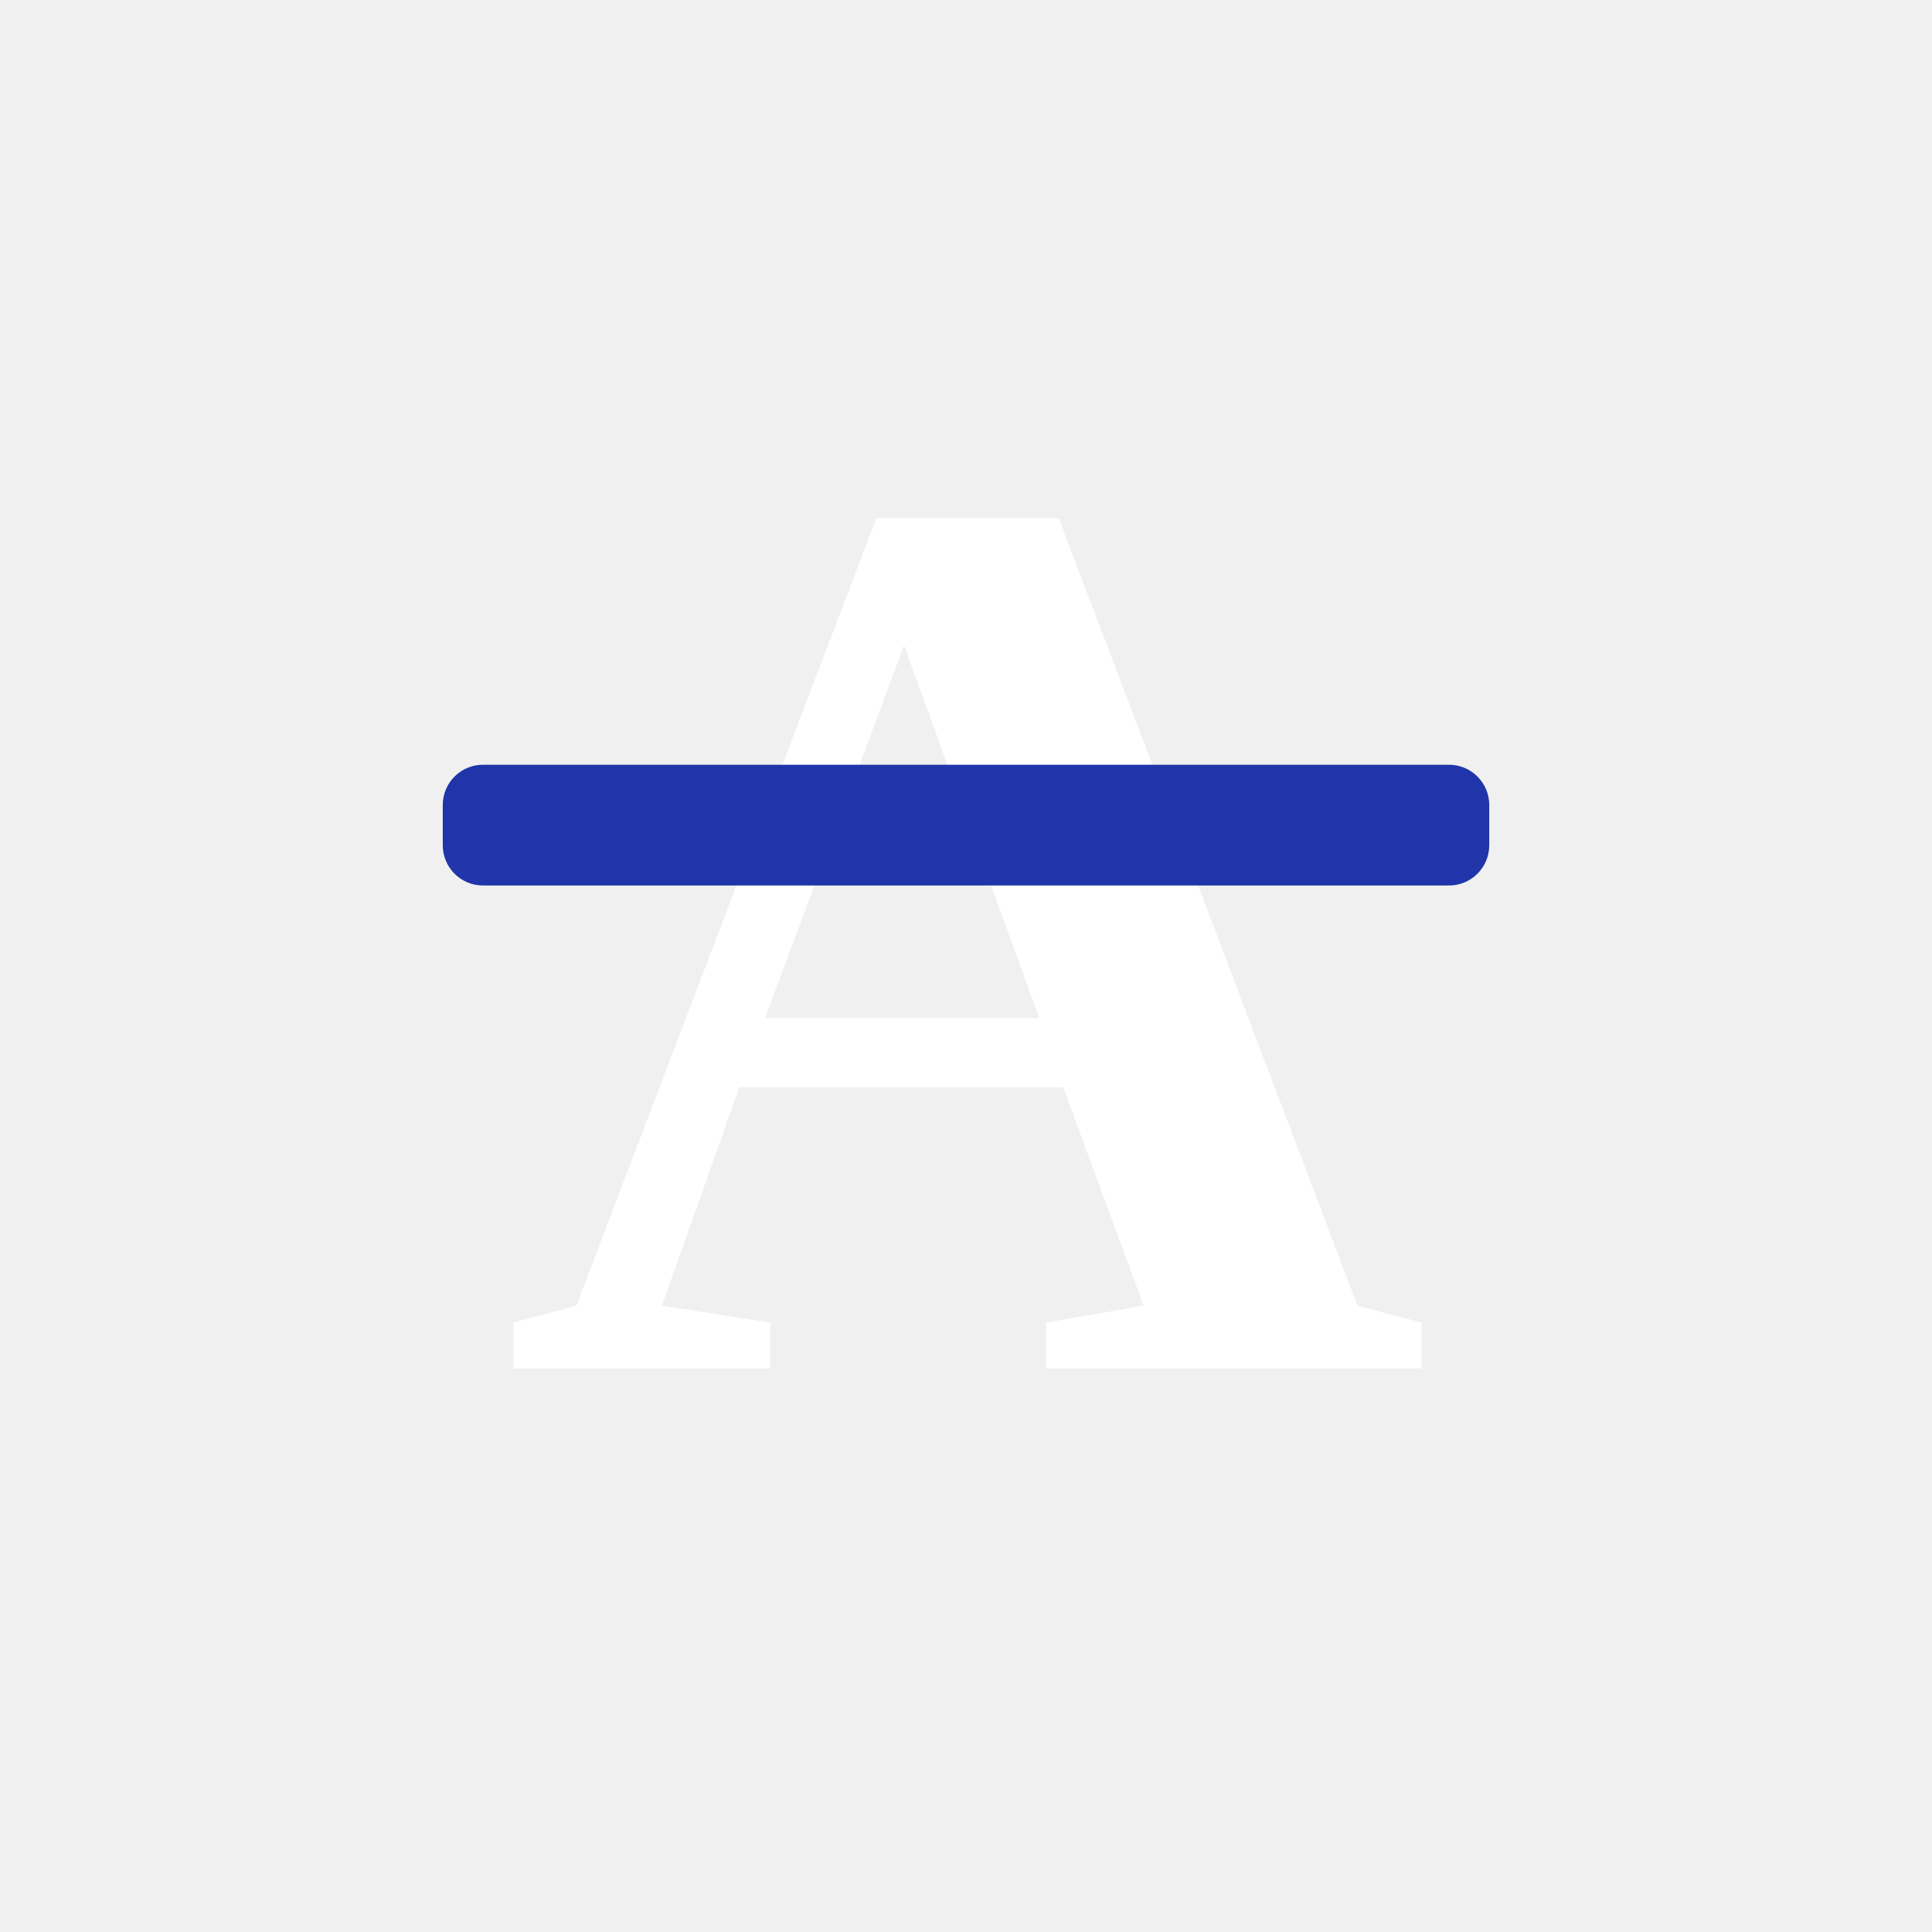
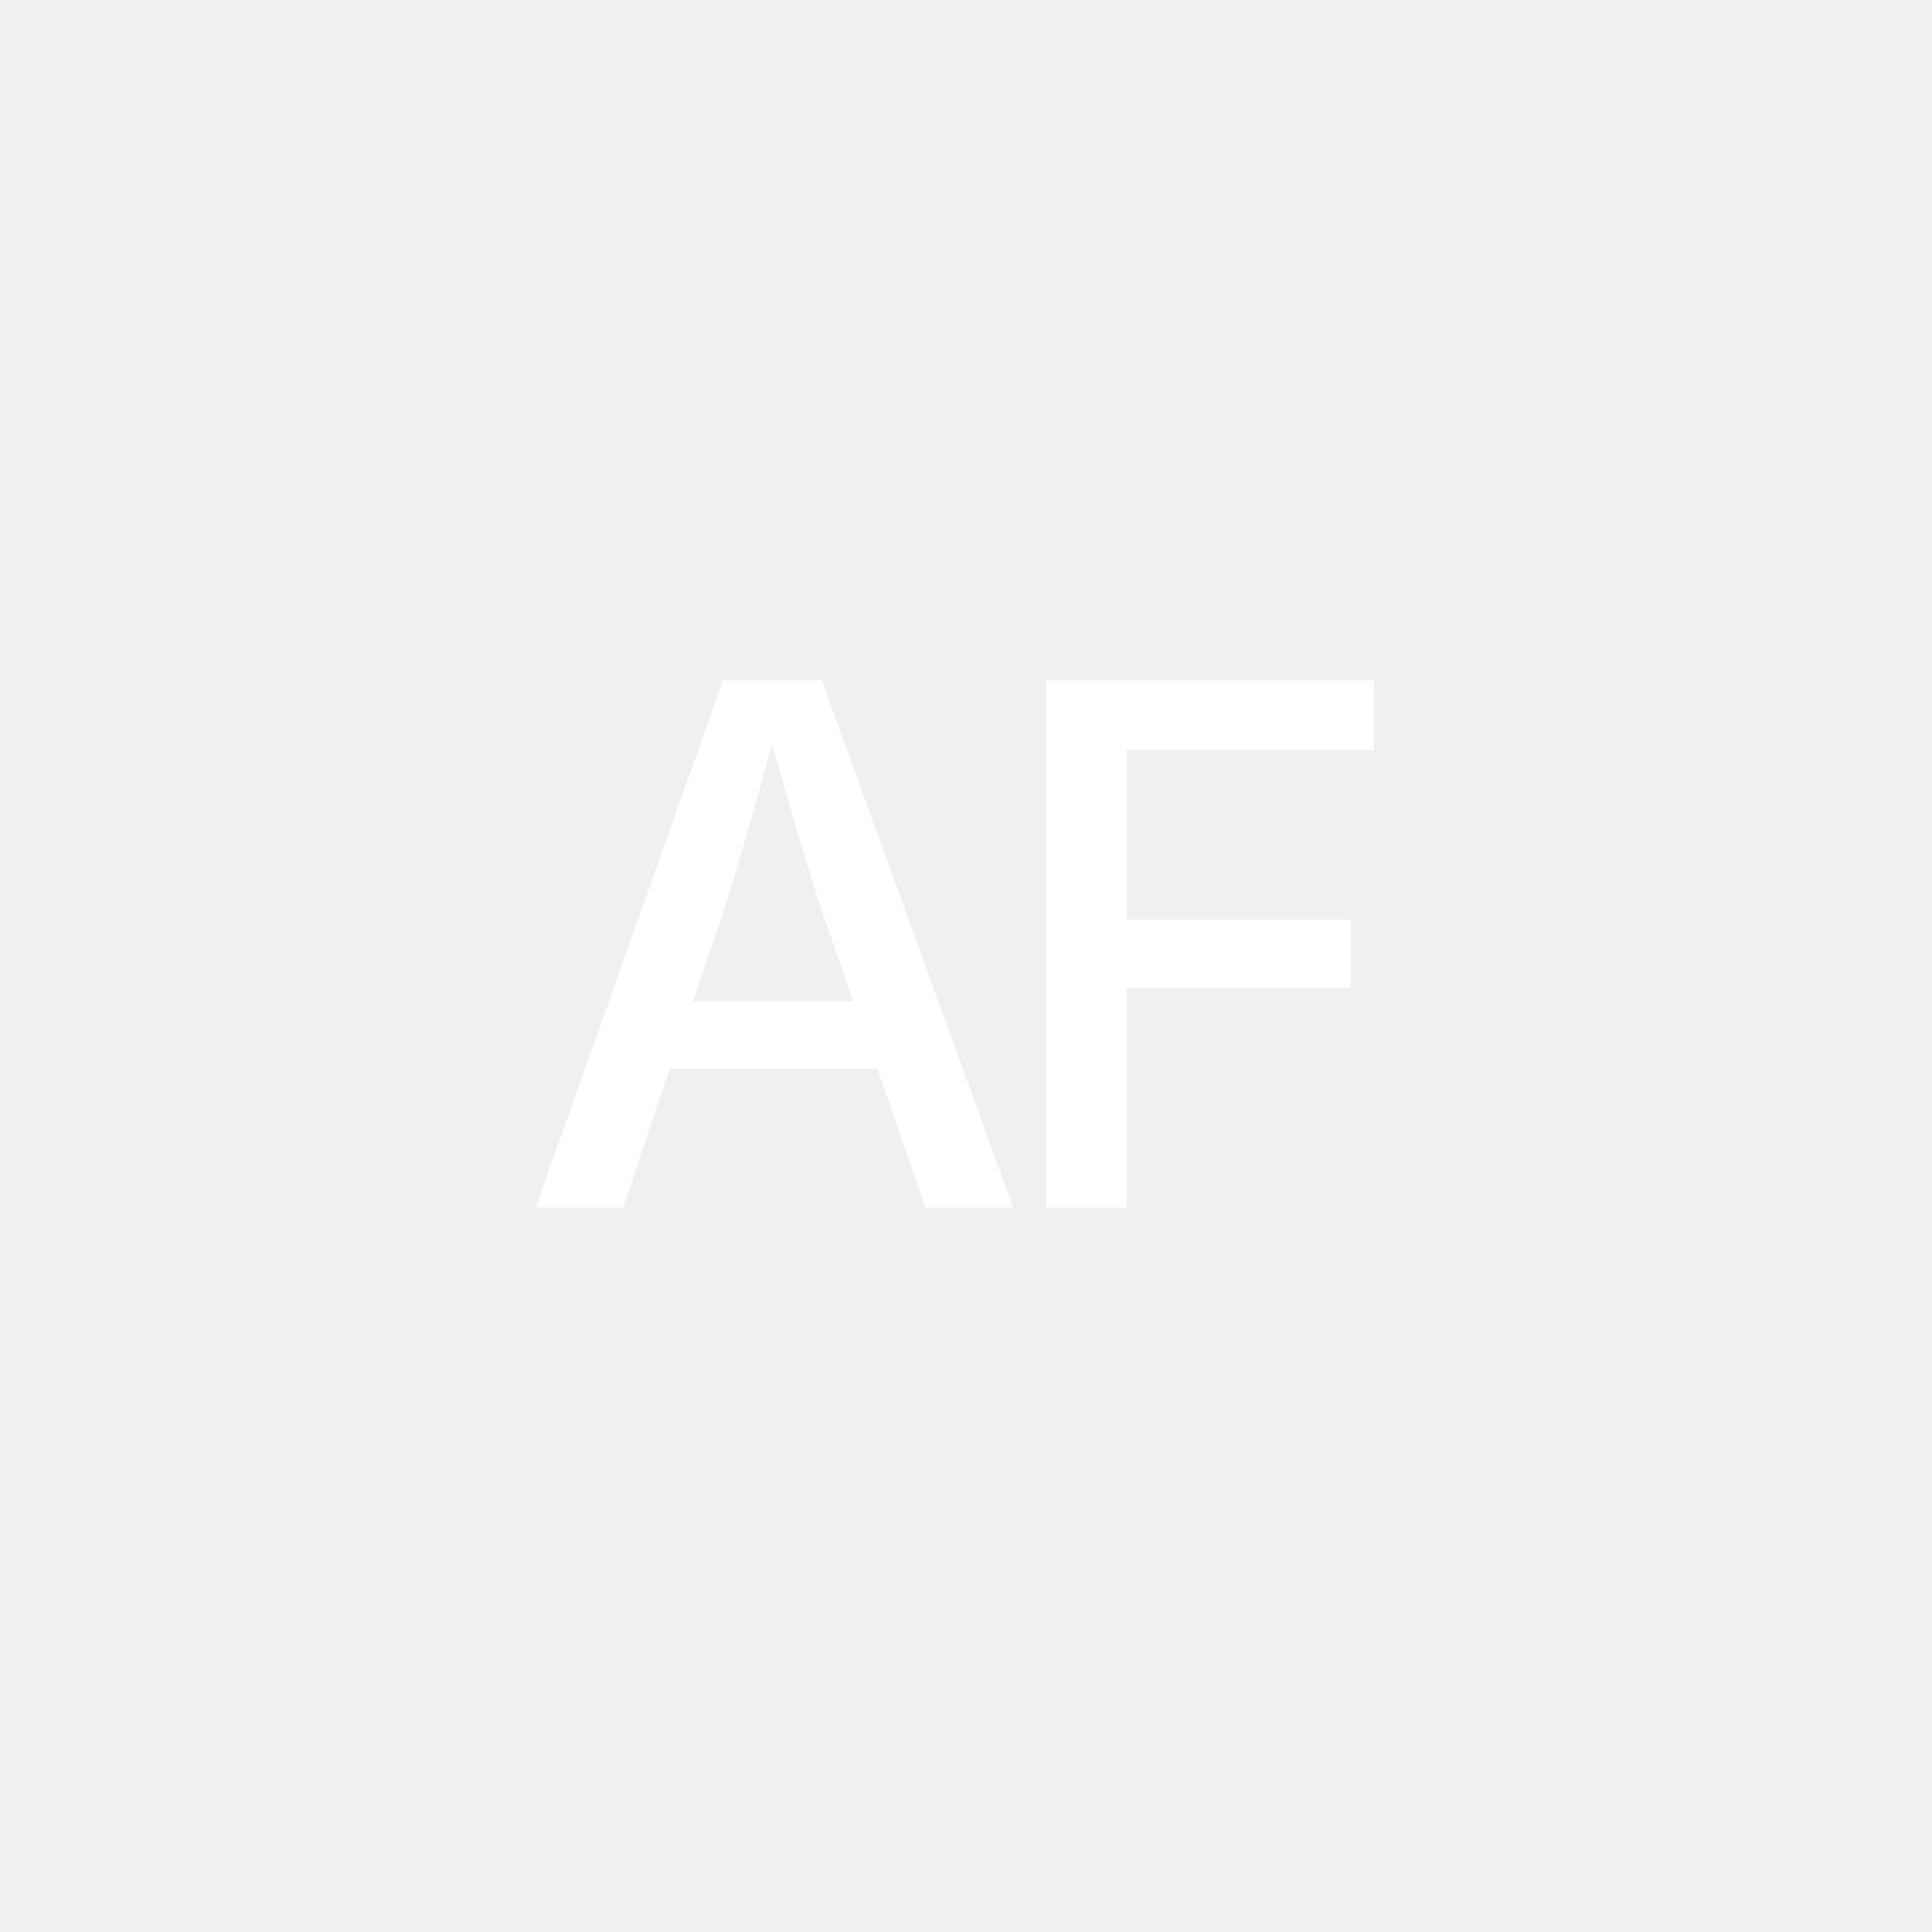
<svg xmlns="http://www.w3.org/2000/svg" viewBox="0 0 48 48" fill="none" aria-hidden="true">
-   <text x="24" y="34" text-anchor="middle" fill="#ffffff" font-family="'Newsreader', Georgia, 'Times New Roman', serif" font-size="32" font-weight="600" letter-spacing="-0.04em">A</text>
-   <rect x="11" y="19" width="26" height="3" fill="#1f35a9" rx="1" />
+   <text x="24" y="30" text-anchor="middle" fill="#ffffff" font-family="Inter, -apple-system, BlinkMacSystemFont, 'Segoe UI', Helvetica, Arial, sans-serif" font-size="18" font-weight="500" letter-spacing="-0.06em">AF</text>
</svg>
